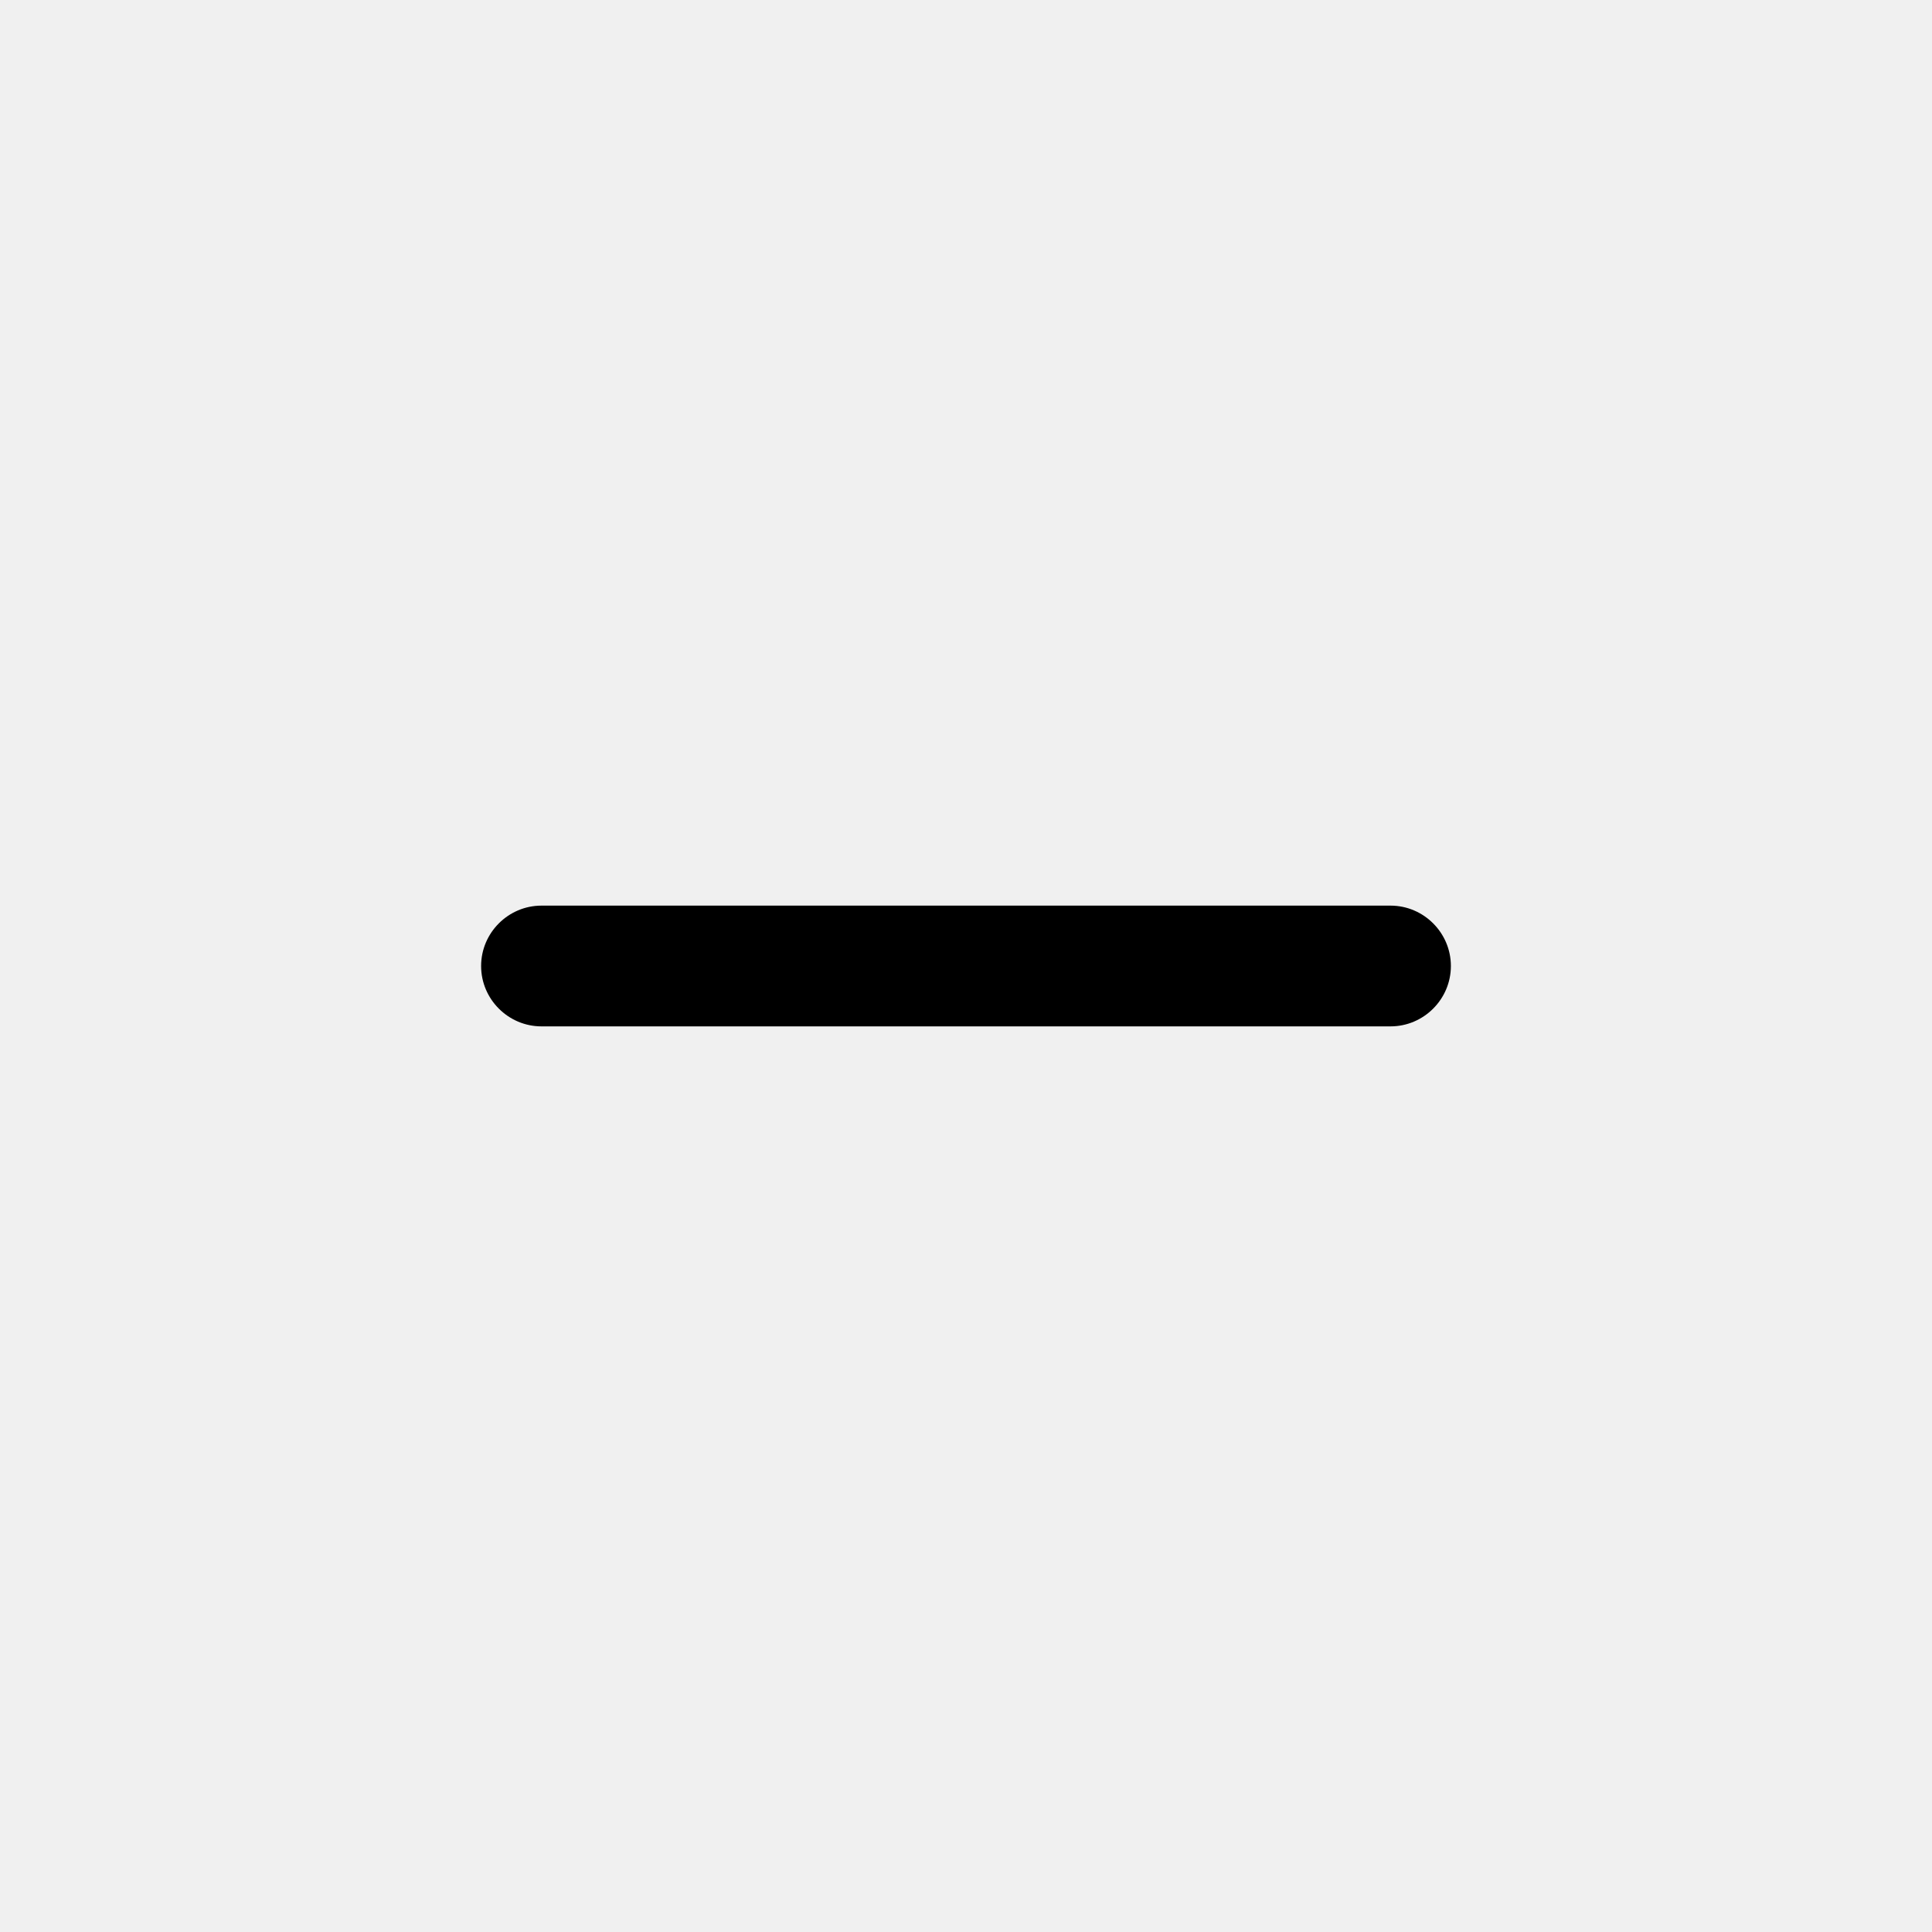
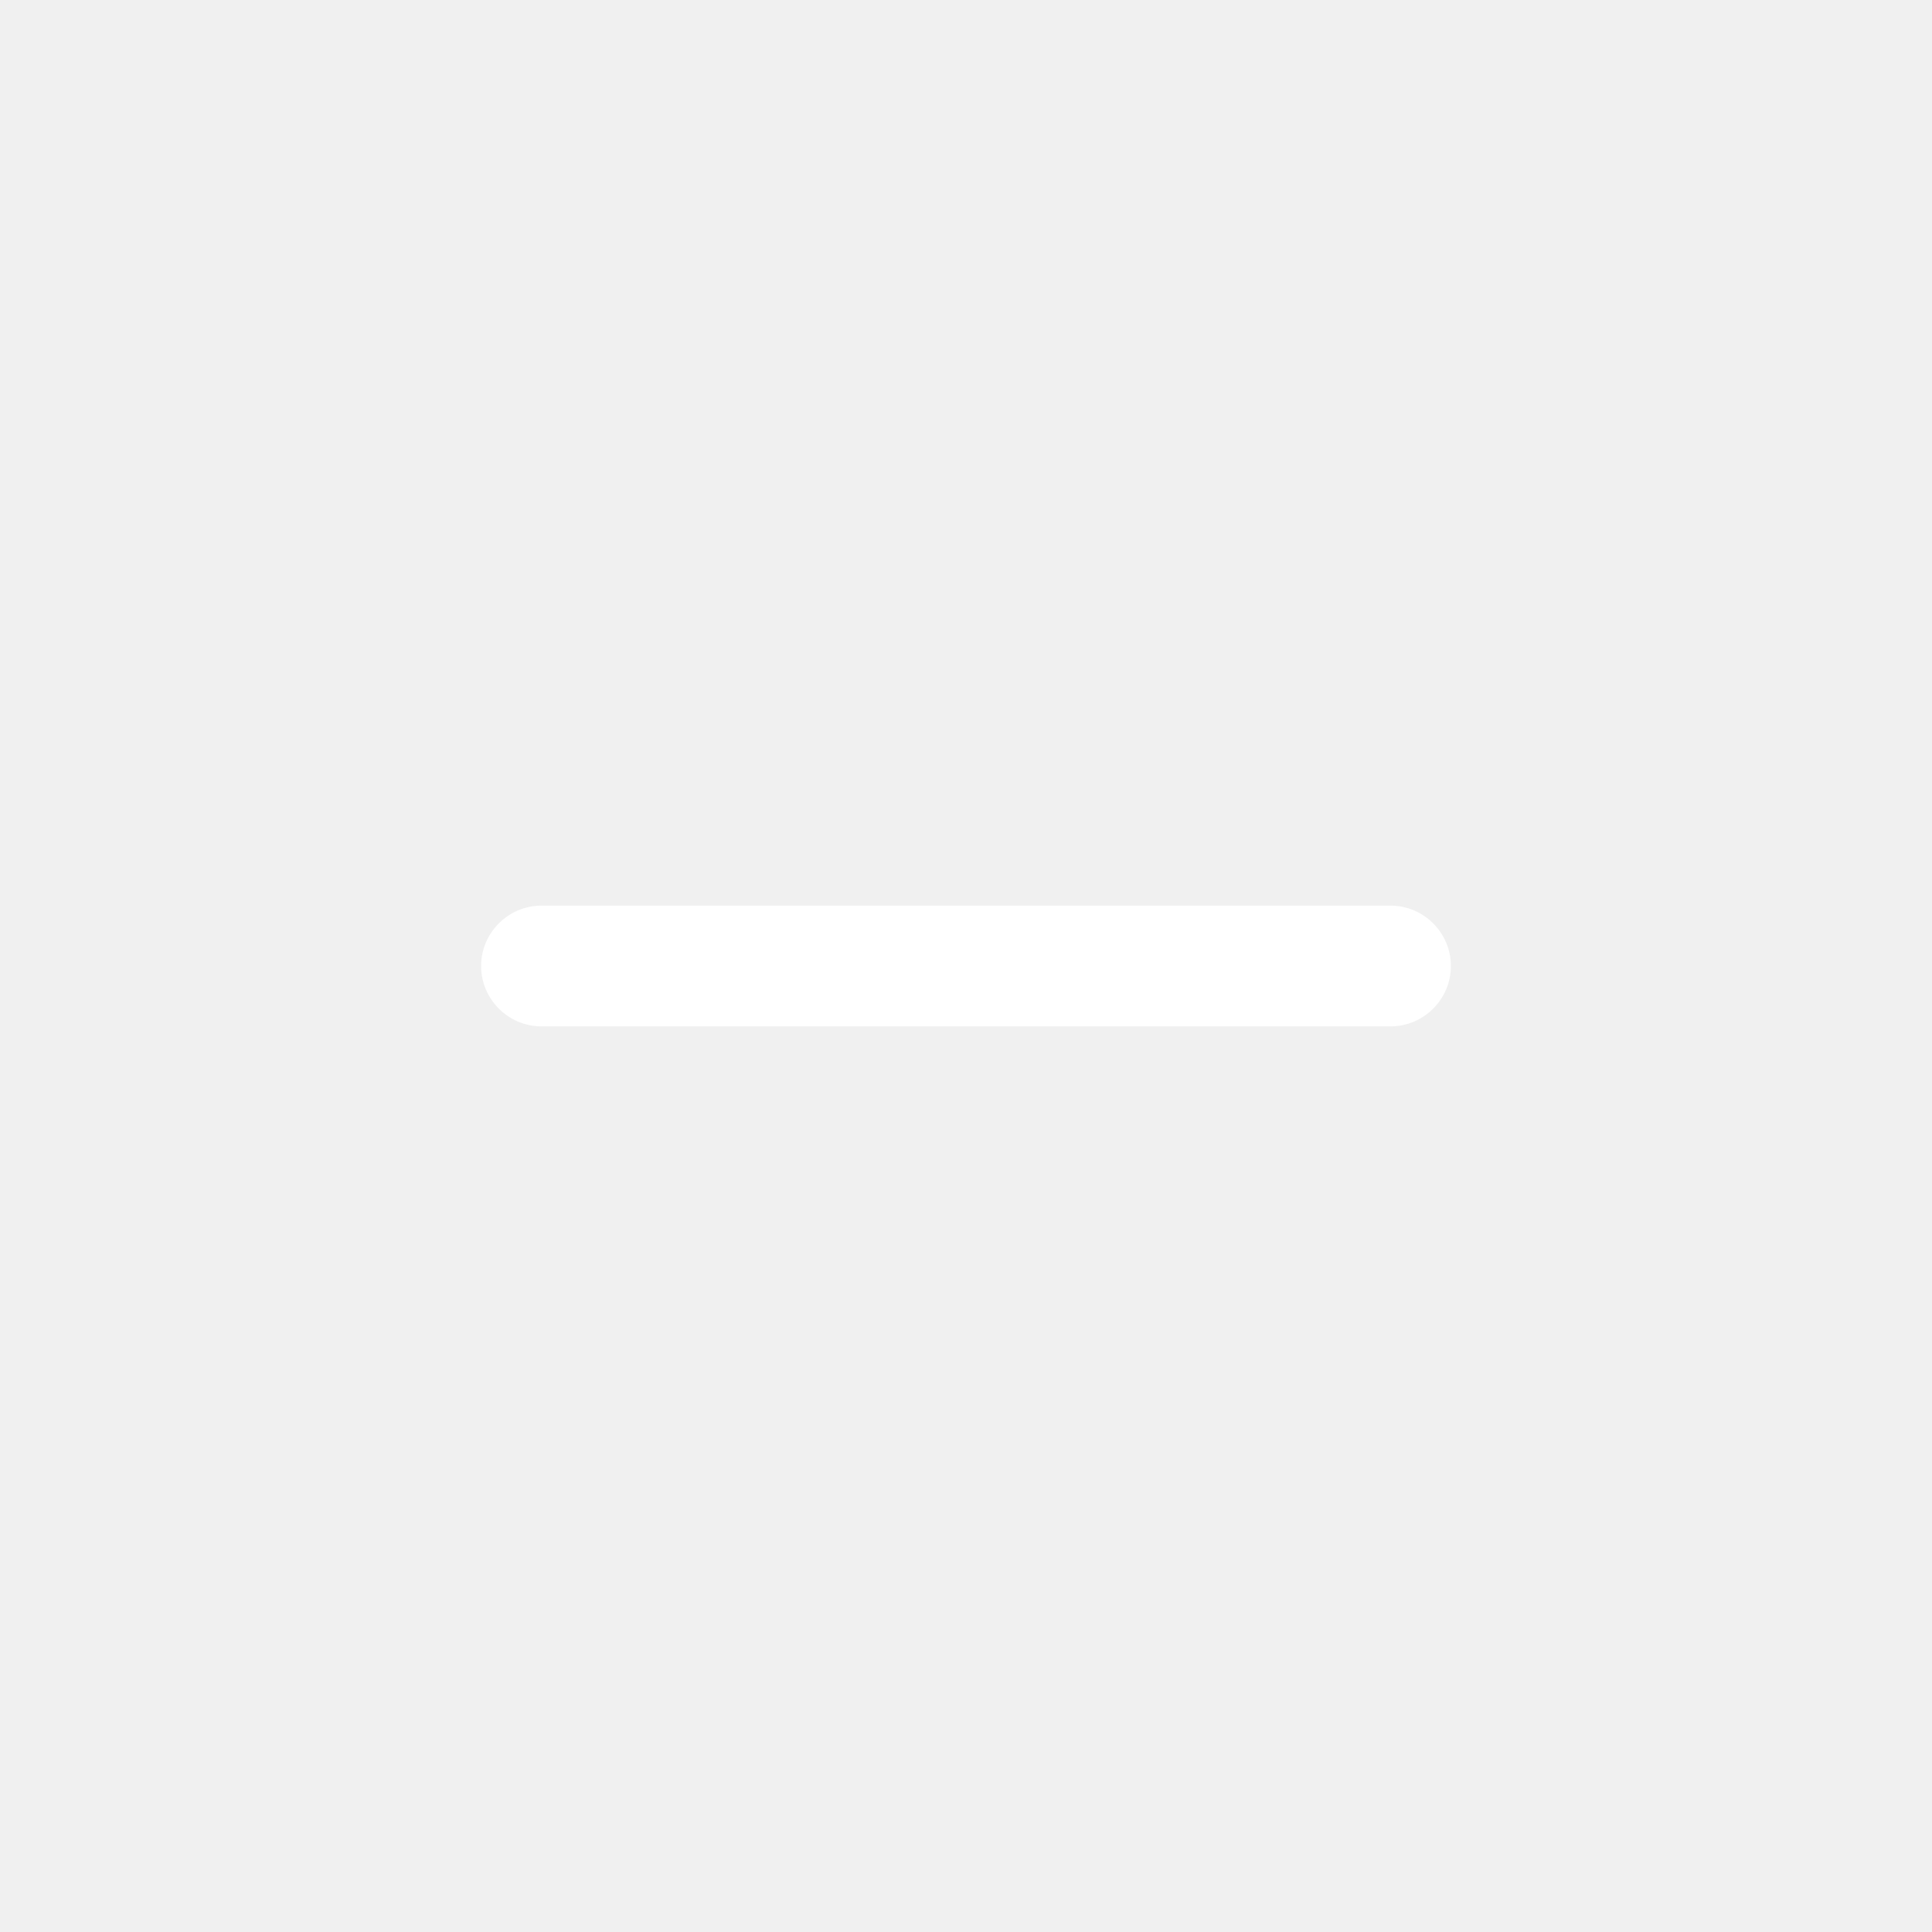
<svg xmlns="http://www.w3.org/2000/svg" stroke="currentColor" fill="currentColor" stroke-width="0" viewBox="0 0 512 512" height="1em" width="1em">
-   <path d="M368.5 240h-225c-8.8 0-16 7.2-16 16 0 4.4 1.8 8.4 4.7 11.3 2.9 2.9 6.9 4.7 11.3 4.7h225c8.8 0 16-7.2 16-16s-7.2-16-16-16z" />
+   <path d="M368.5 240h-225c-8.8 0-16 7.2-16 16 0 4.4 1.8 8.4 4.7 11.3 2.9 2.9 6.9 4.7 11.3 4.7h225c8.8 0 16-7.2 16-16s-7.2-16-16-16z" fill="white" />
</svg>
